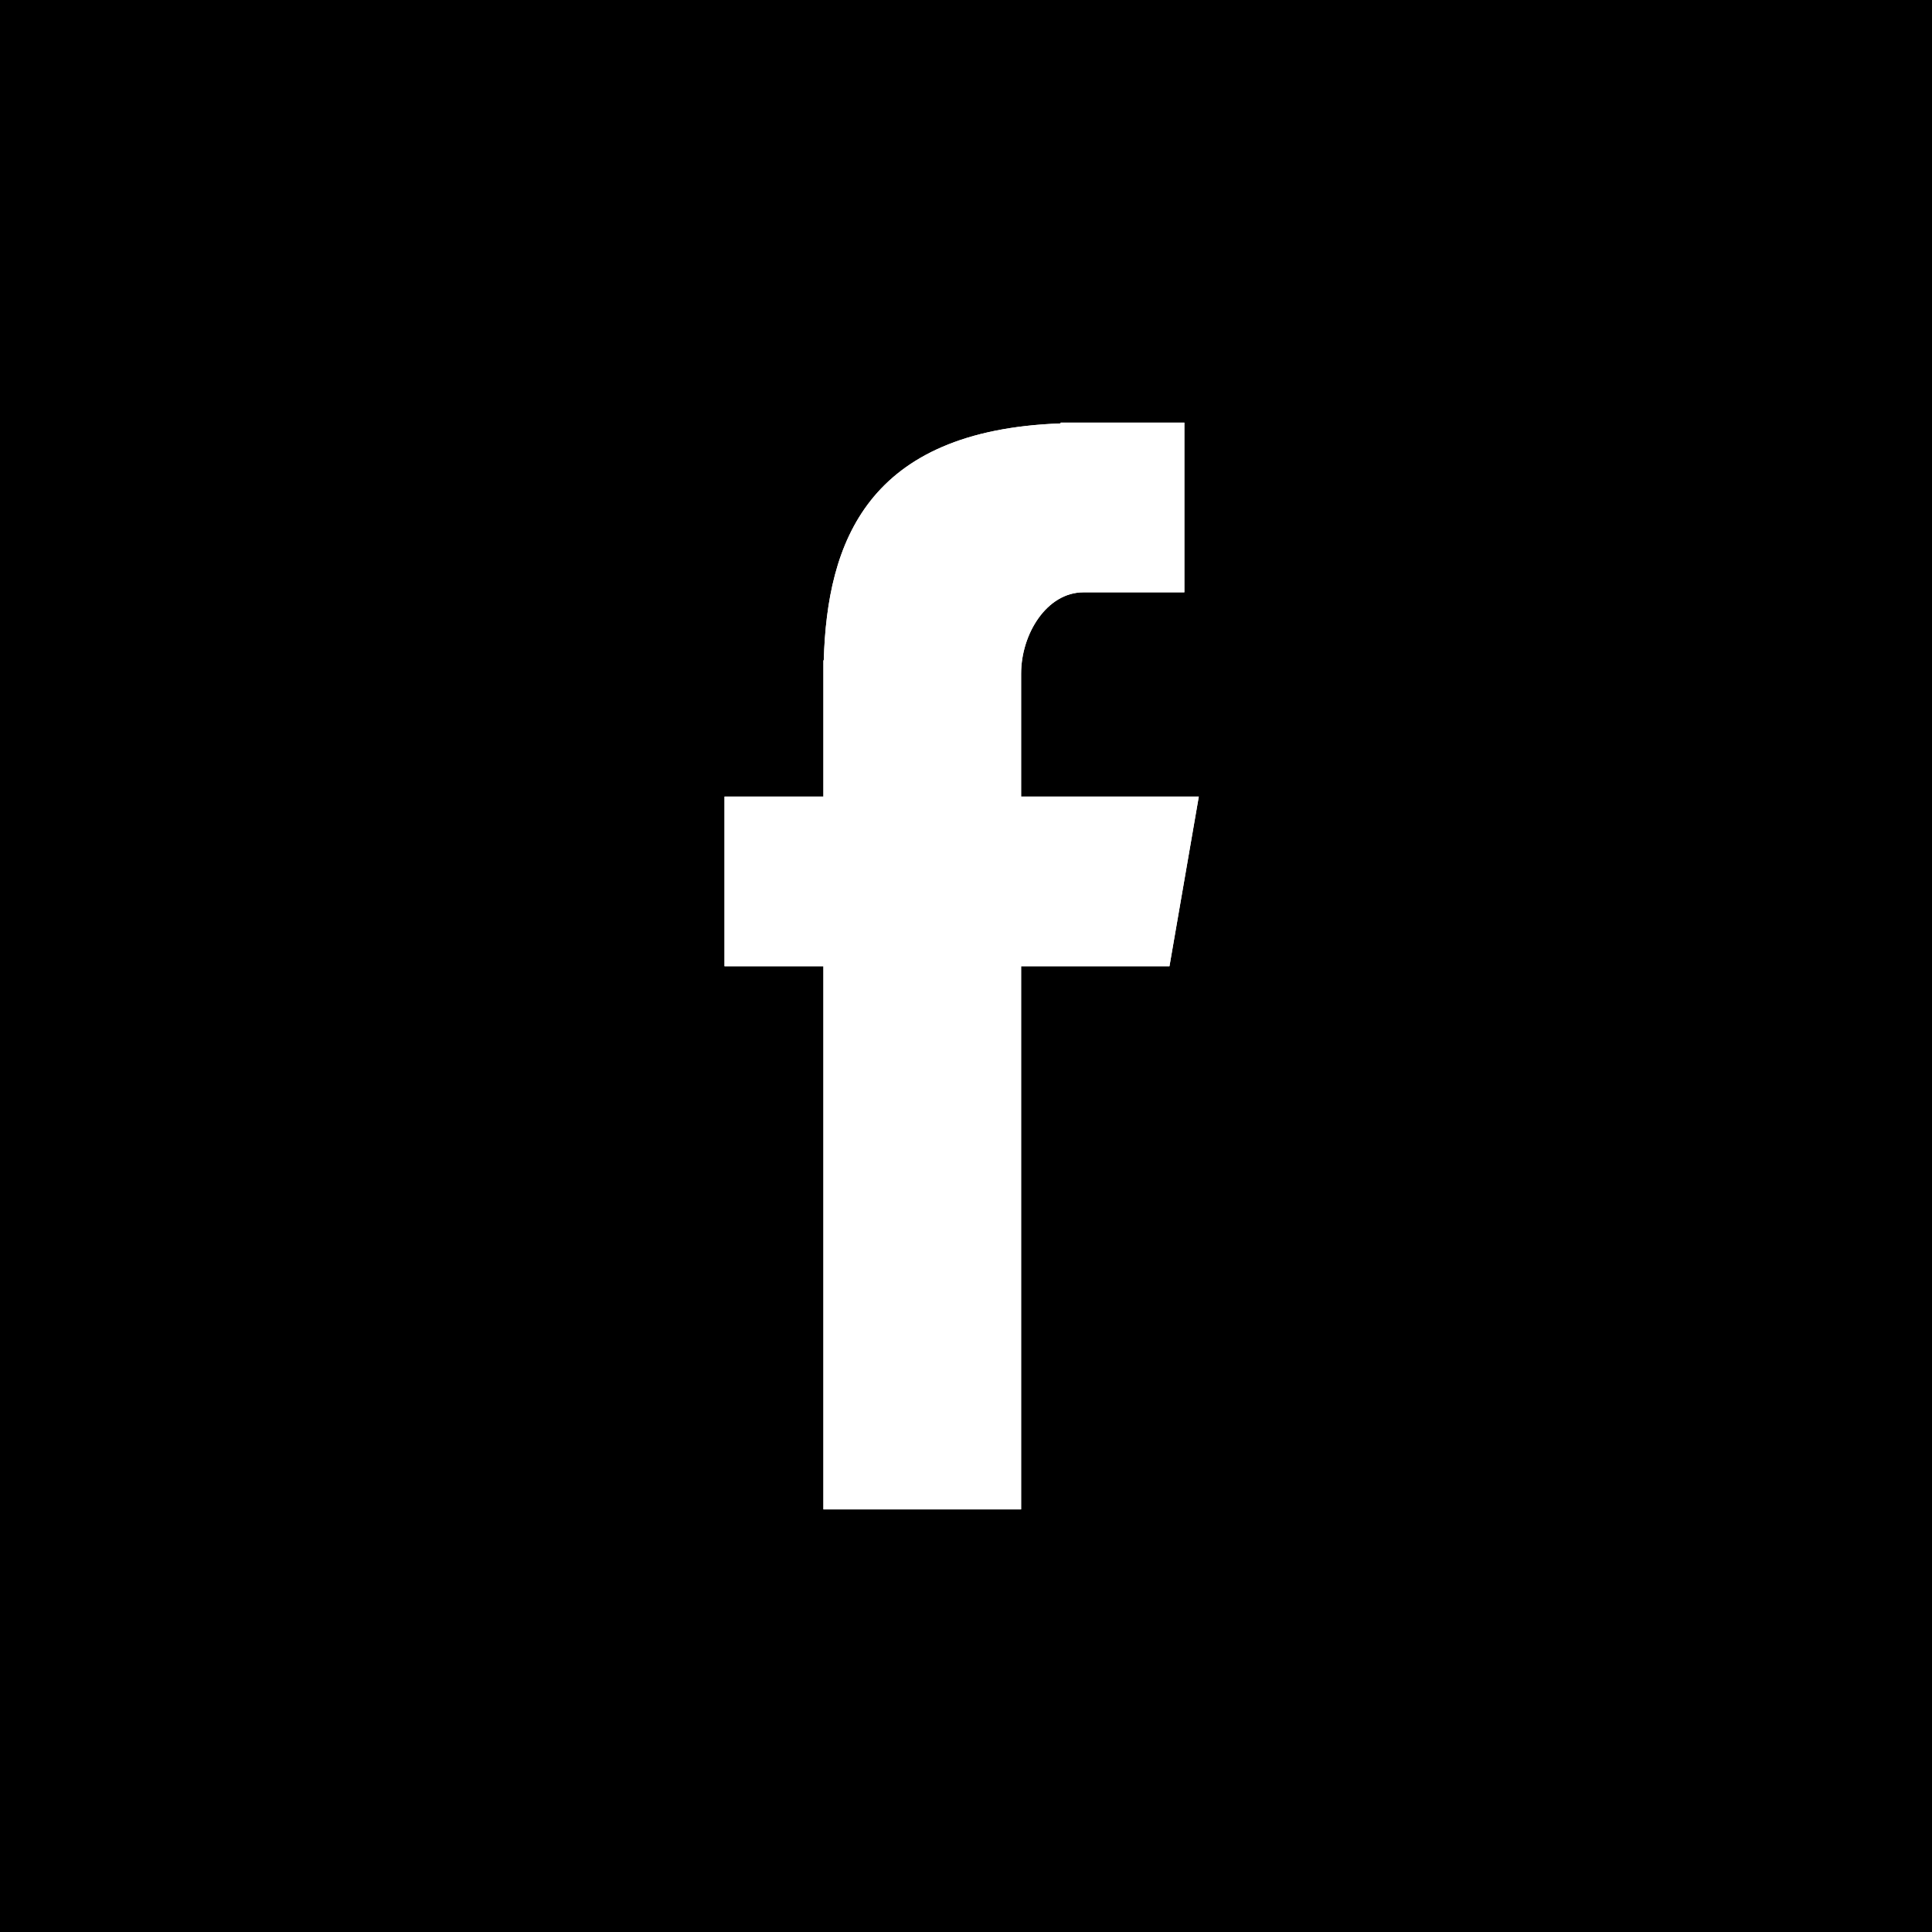
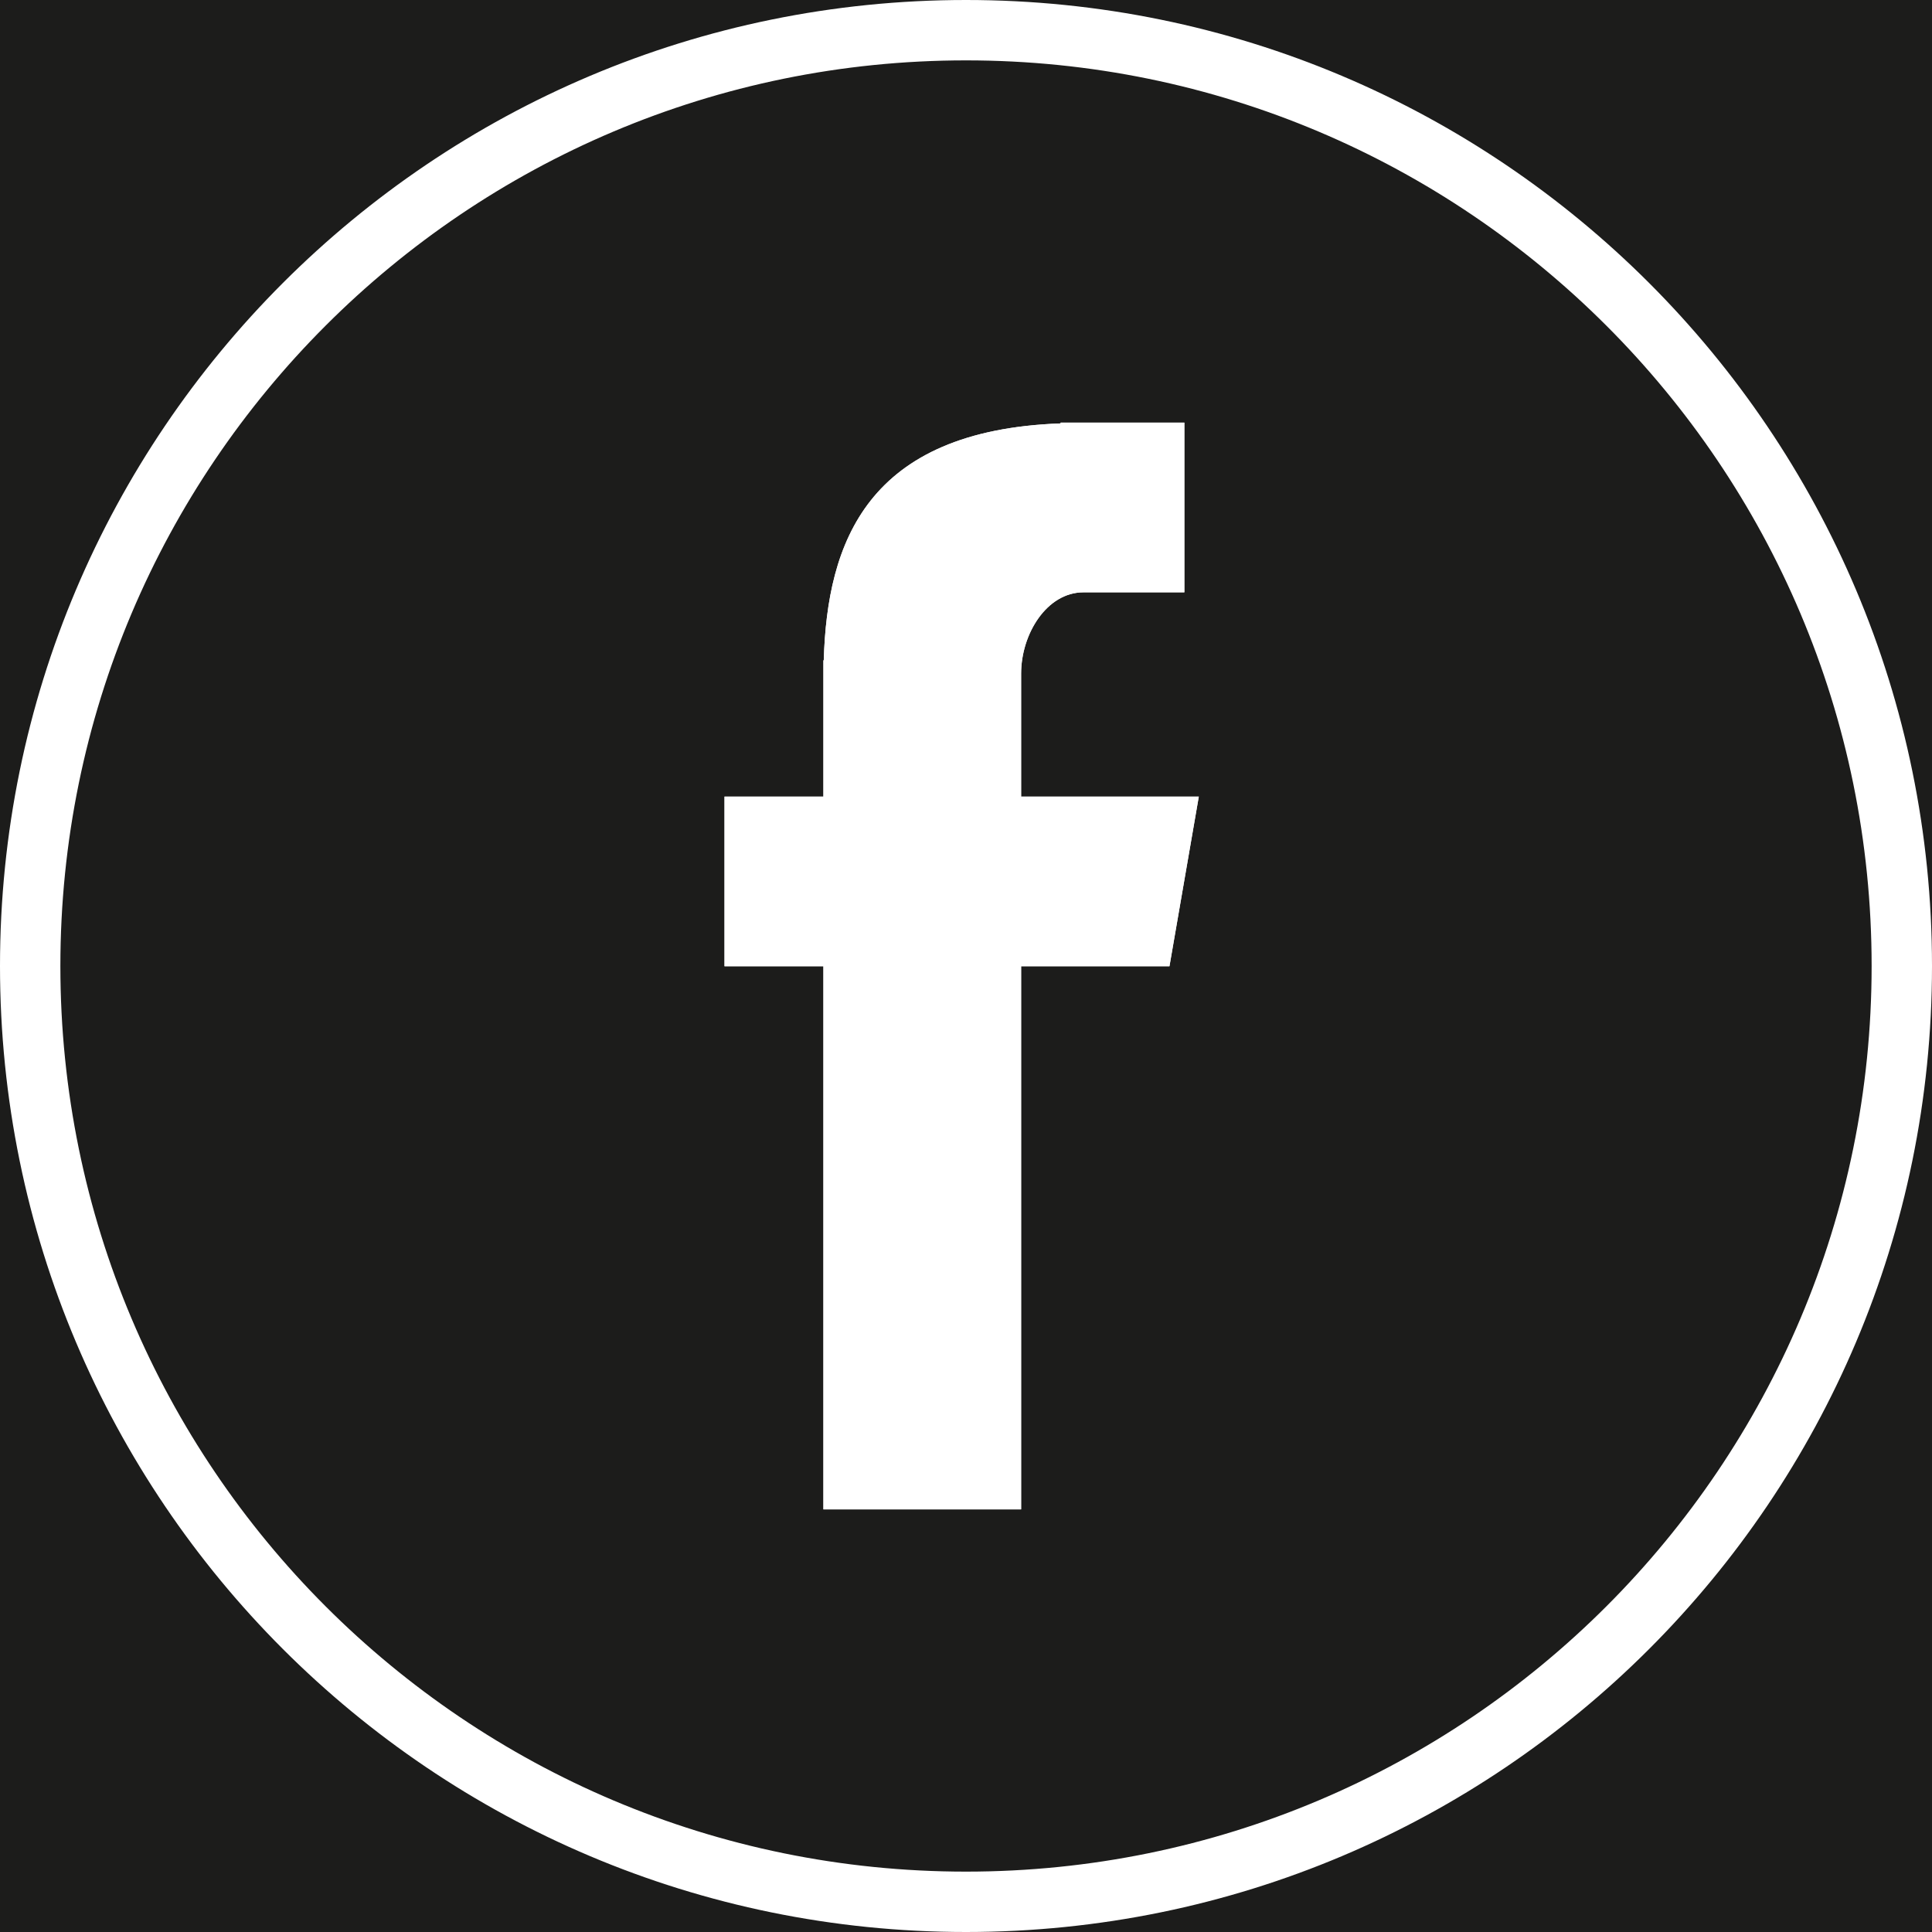
- <svg xmlns="http://www.w3.org/2000/svg" class="icon_svg-outlined-dark-theme" viewBox="0 0 32 32" style="border-radius:50%">
-   <path class="outer" d="M32 0H0V32H32V0ZM16.913 25H13.638V16.004H12V13.194H13.638V10.937H13.644C13.701 8.986 14.36 7.129 17.567 7.013V7H19.617V9.811H17.945C17.338 9.811 16.913 10.5 16.913 11.157V13.194H19.856L19.37 16.004H16.913V25Z" />
-   <path d="M16,31 C24.284,31 31,24.284 31,16 C31,7.716 24.284,1 16,1 C7.716,1 1,7.716 1,16 C1,24.284 7.716,31 16,31 Z M16,32 C7.163,32 0,24.837 0,16 C0,7.163 7.163,0 16,0 C24.837,0 32,7.163 32,16 C32,24.837 24.837,32 16,32 Z" class="border" />
+ <svg xmlns="http://www.w3.org/2000/svg" class="icon_svg-outlined-dark-theme" viewBox="0 0 32 32" style="border-radius:50%; background-color: #1c1c1b;">
+   <path class="outer" d="M32 0H0V32H32V0ZM16.913 25H13.638V16.004H12V13.194H13.638V10.937H13.644C13.701 8.986 14.36 7.129 17.567 7.013V7H19.617V9.811H17.945C17.338 9.811 16.913 10.5 16.913 11.157V13.194H19.856L19.37 16.004H16.913V25Z" fill="#1c1c1b" />
+   <path d="M16,31 C24.284,31 31,24.284 31,16 C31,7.716 24.284,1 16,1 C7.716,1 1,7.716 1,16 C1,24.284 7.716,31 16,31 Z M16,32 C7.163,32 0,24.837 0,16 C0,7.163 7.163,0 16,0 C24.837,0 32,7.163 32,16 C32,24.837 24.837,32 16,32 Z" class="border" fill="#ffffff" />
  <path class="logo" d="M13.638 25H16.913V16.004H19.37L19.856 13.194H16.913V11.157C16.913 10.5 17.338 9.811 17.945 9.811H19.617V7H17.567V7.013C14.36 7.129 13.701 8.986 13.644 10.937H13.638V13.194H12V16.004H13.638V25Z" fill="#ffffff" />
</svg>
